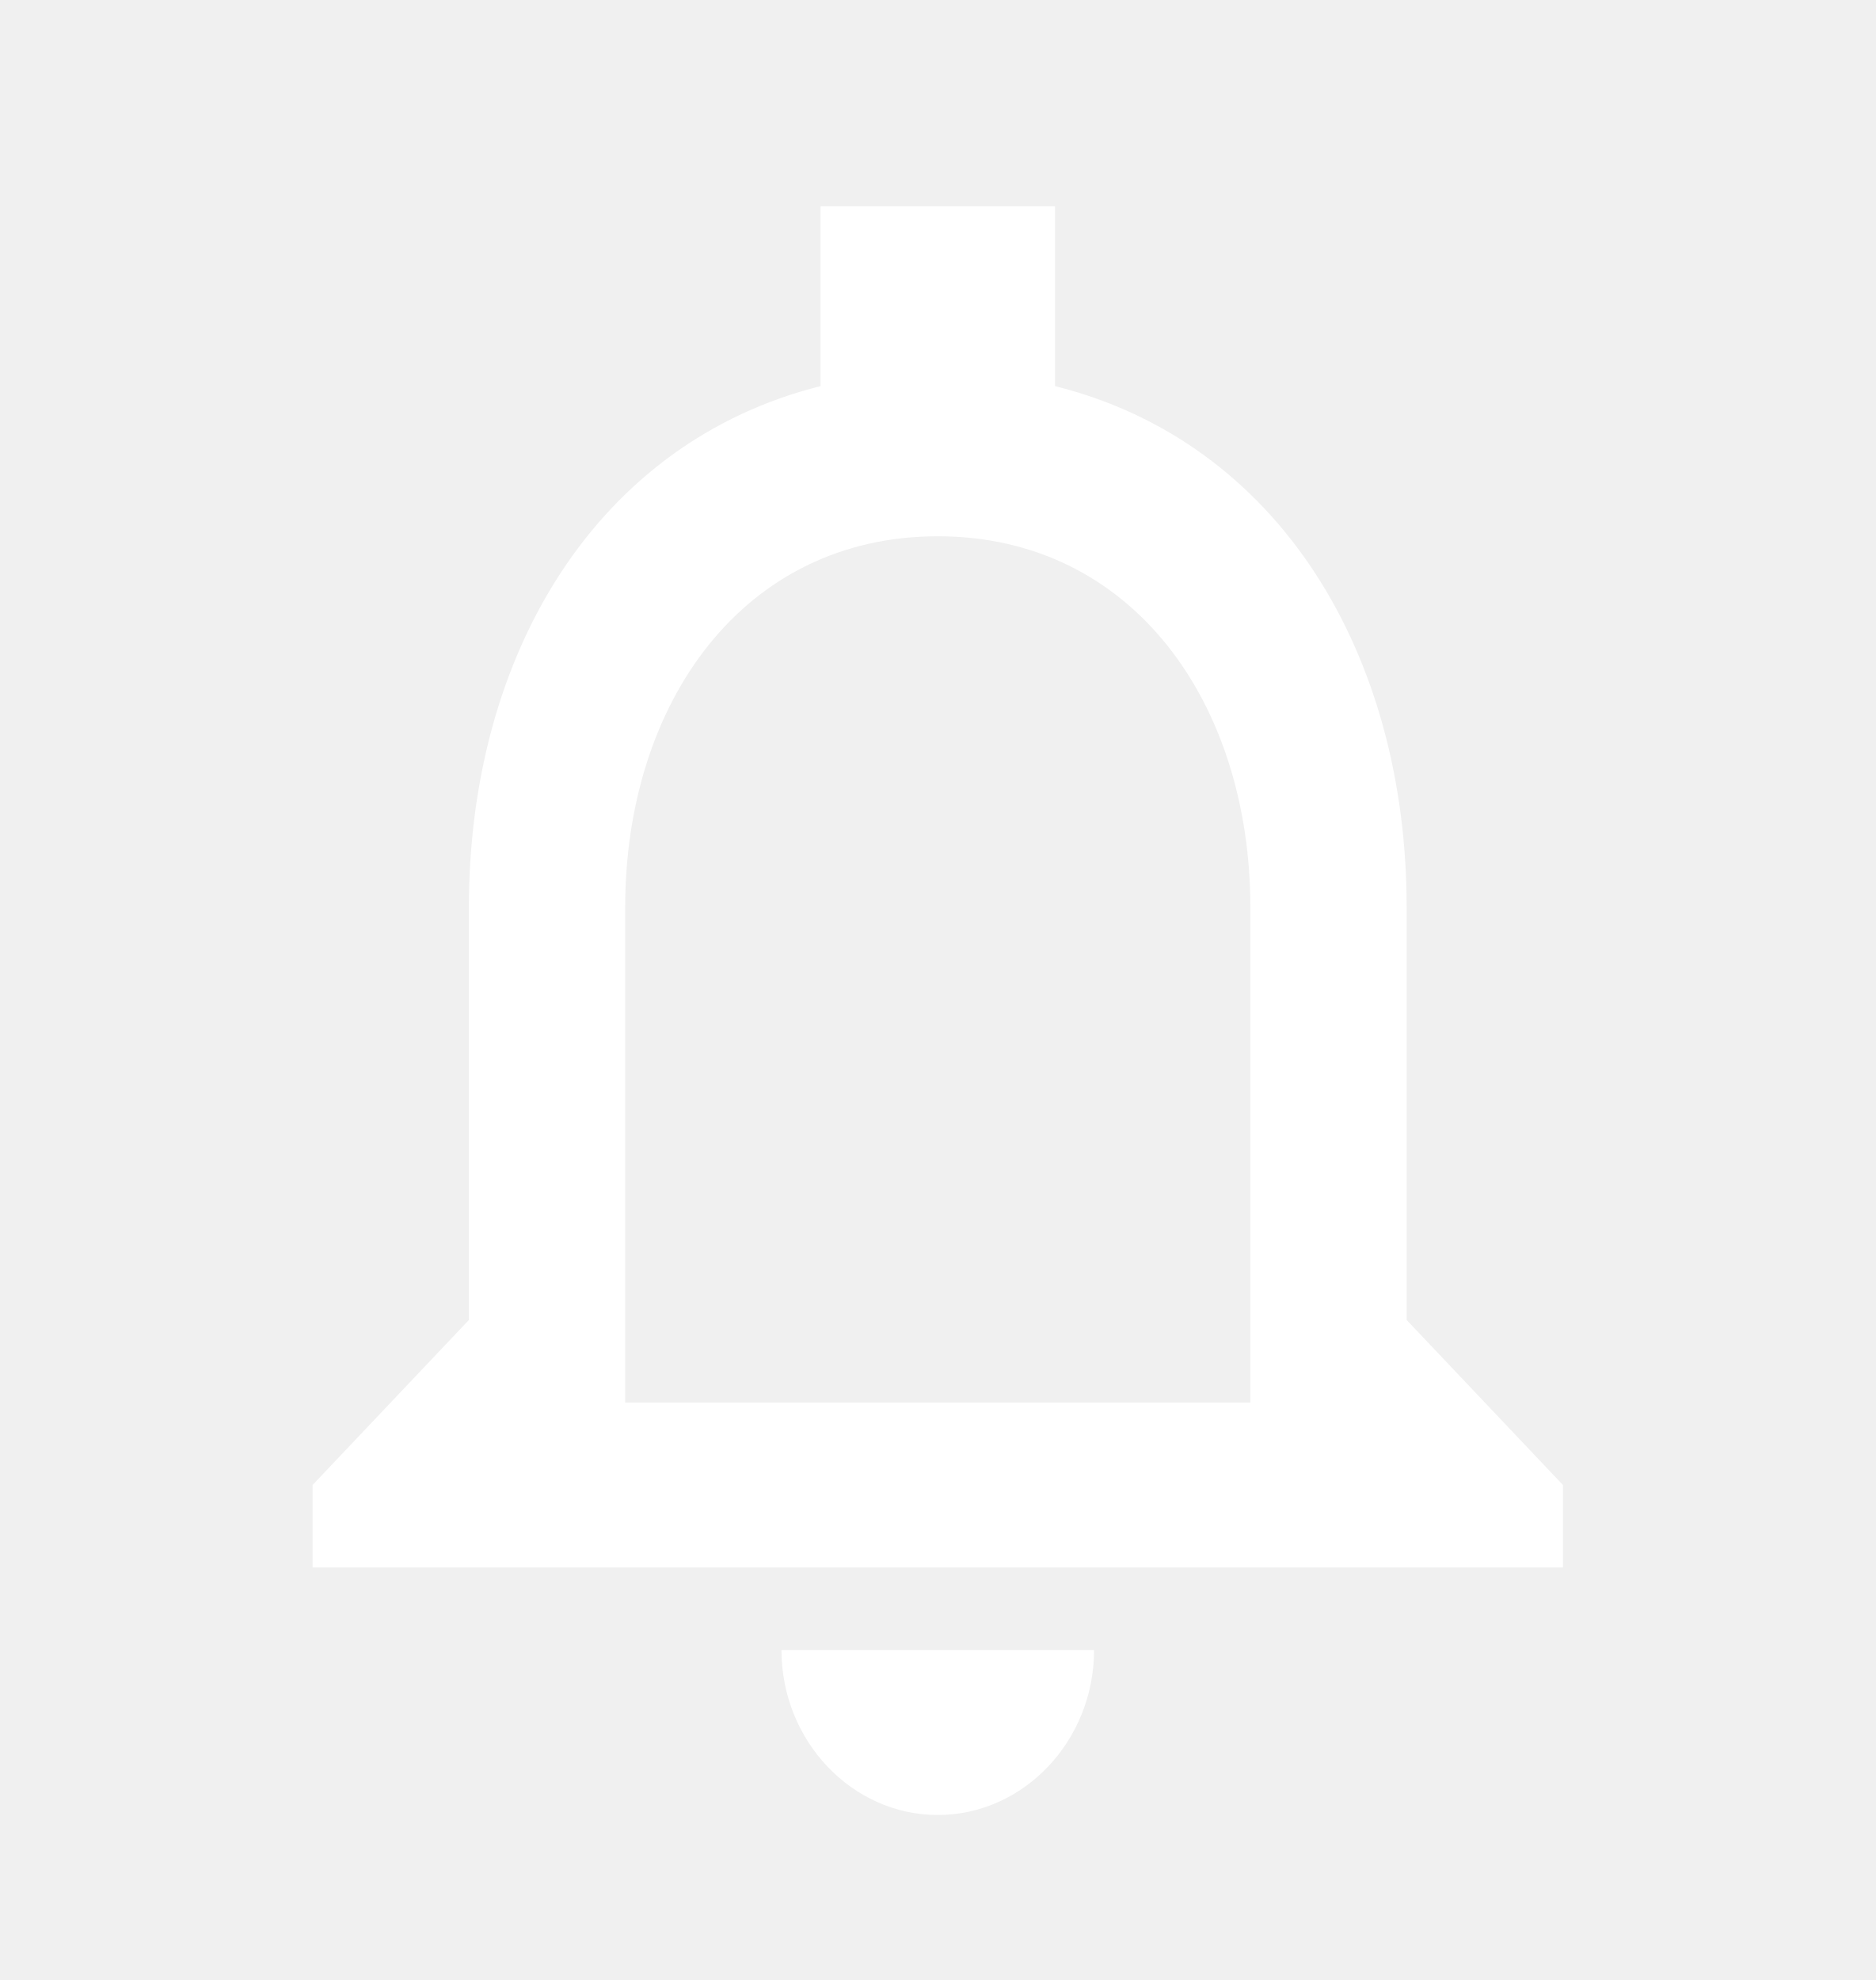
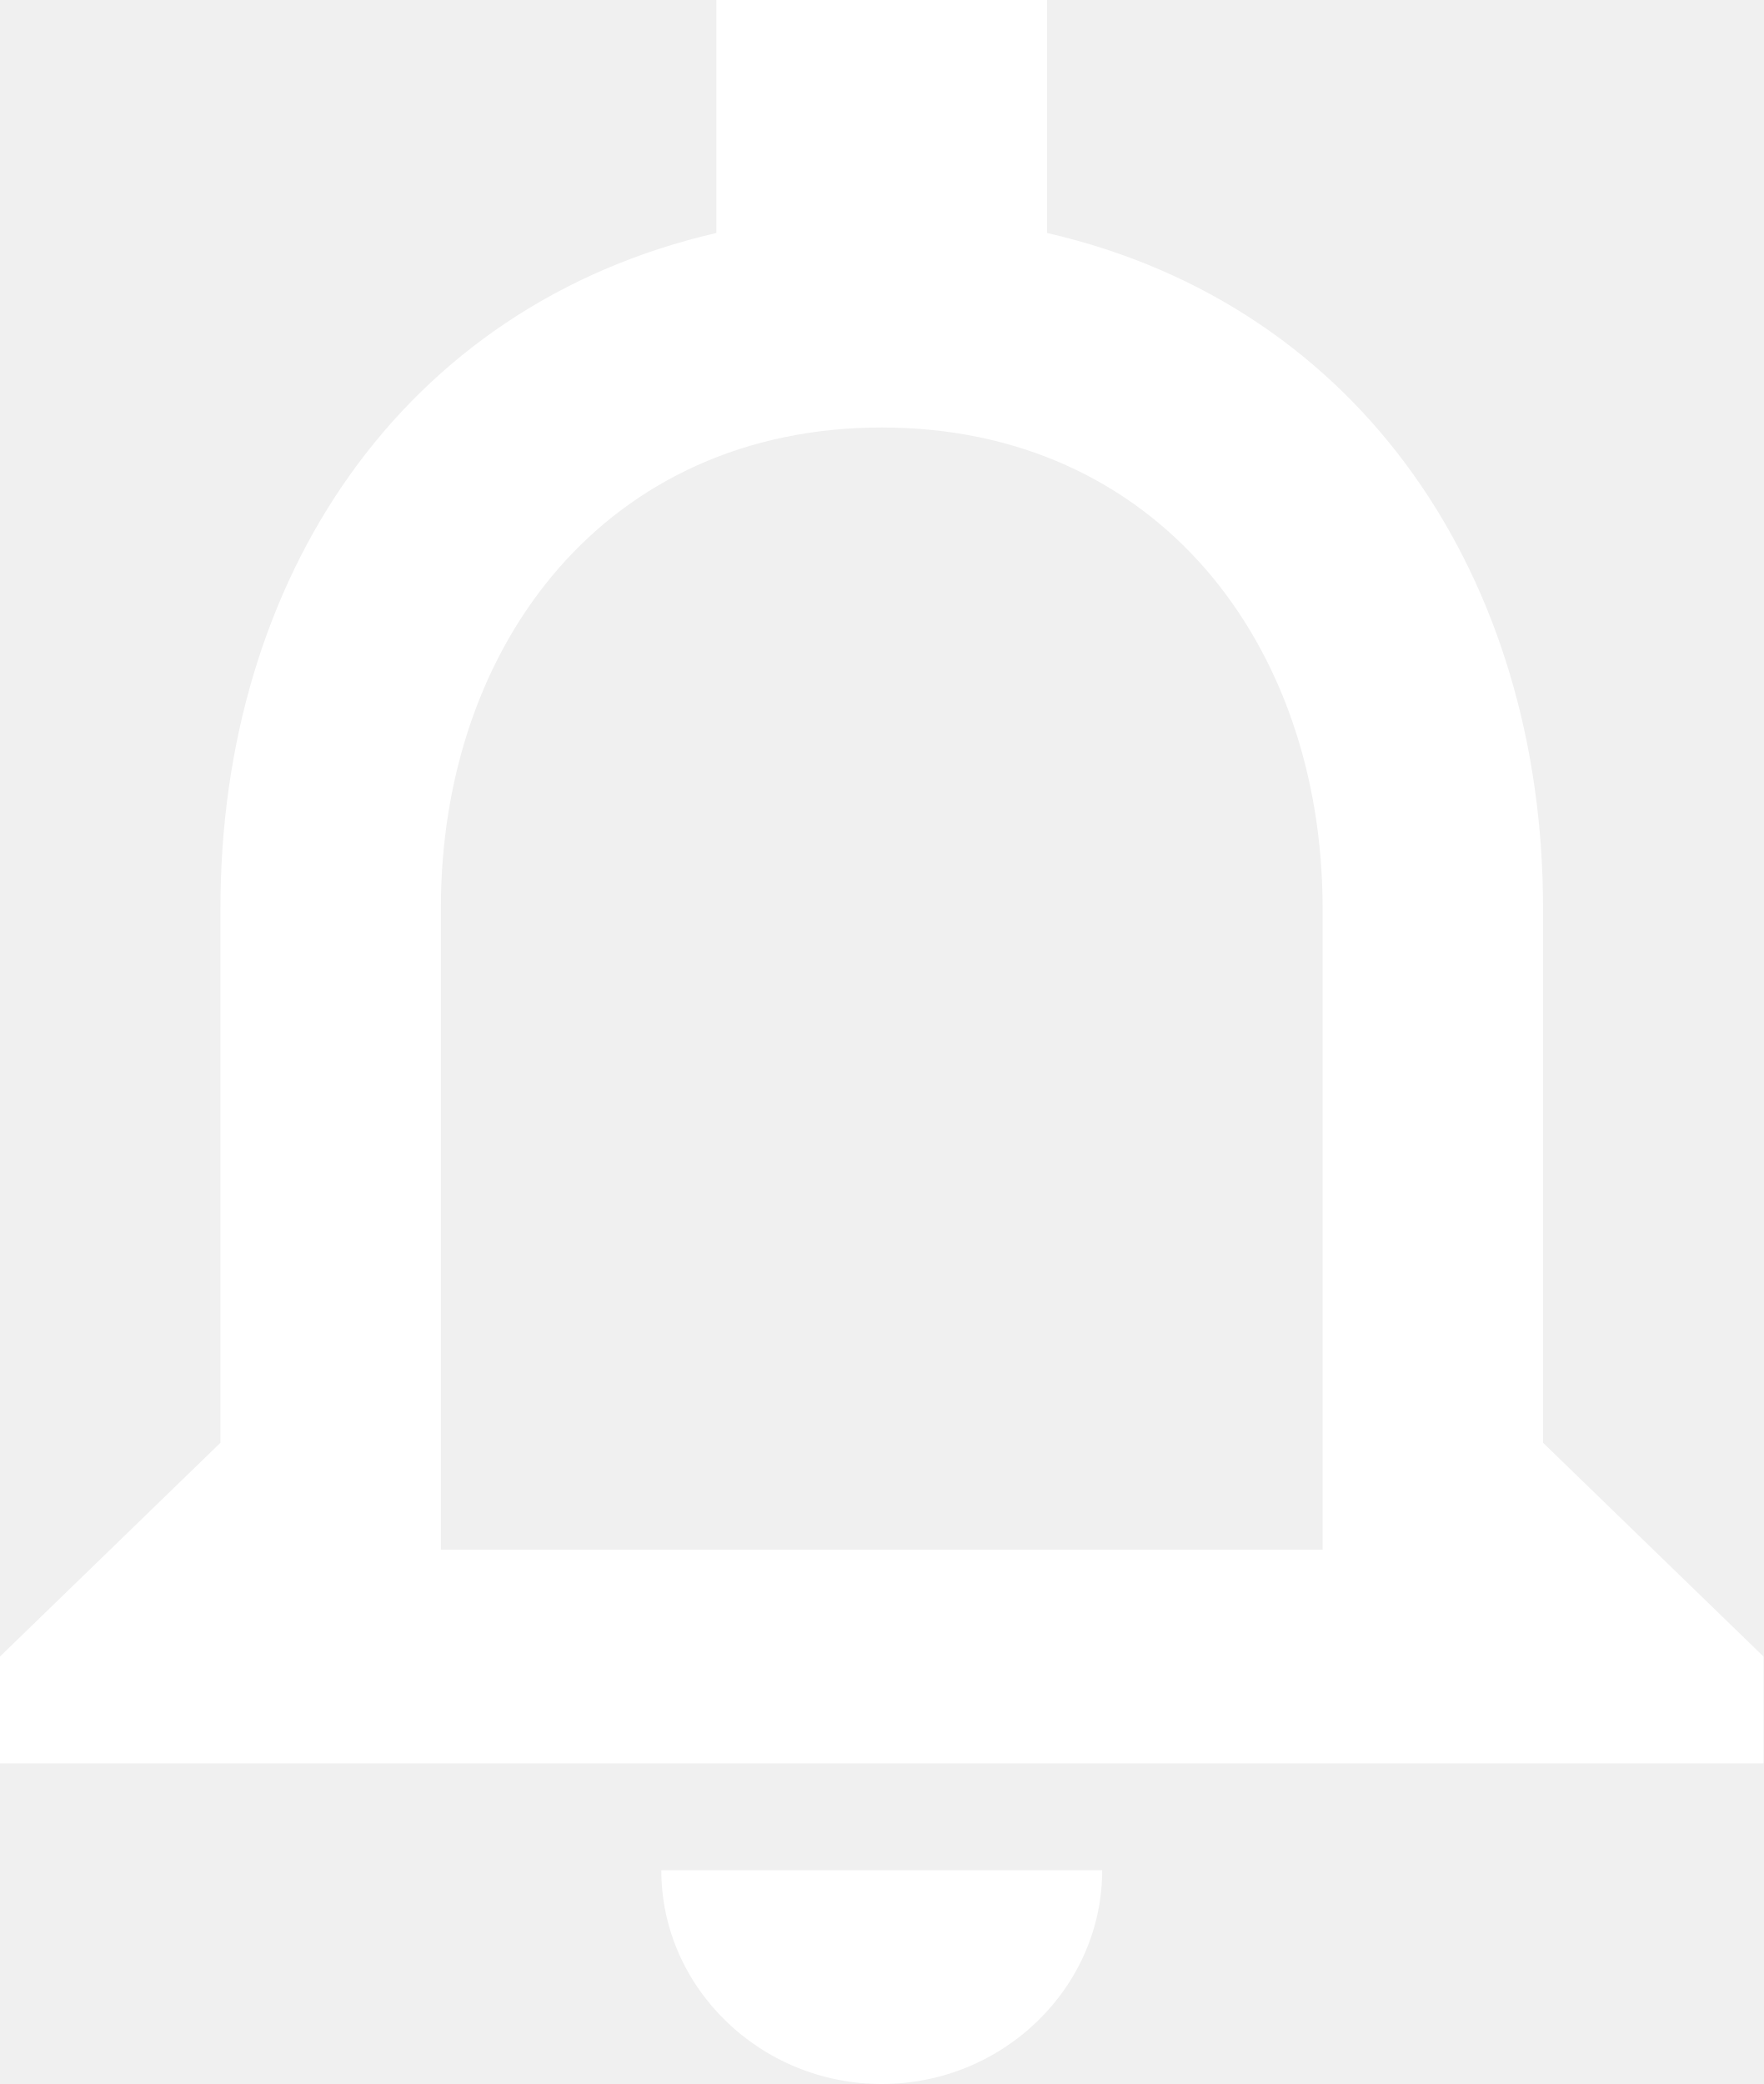
- <svg xmlns="http://www.w3.org/2000/svg" width="36" height="38" viewBox="0 0 36 38" fill="none">
-   <path d="M18 34.833C19.65 34.833 21 33.408 21 31.667H15C15 33.408 16.35 34.833 18 34.833ZM27 25.333V17.417C27 12.556 24.555 8.487 20.25 7.41V3.958H15.75V7.41C11.46 8.487 9 12.54 9 17.417V25.333L6 28.5V30.083H30V28.5L27 25.333ZM24 26.917H12V17.417C12 13.49 14.265 10.292 18 10.292C21.735 10.292 24 13.49 24 17.417V26.917Z" fill="white" />
+ <svg xmlns="http://www.w3.org/2000/svg" width="33" height="39" viewBox="0 0 33 39" fill="none">
+   <path d="M16.5 39C18.769 39 20.625 37.2 20.625 35H12.375C12.375 37.2 14.231 39 16.5 39ZM28.875 27V17C28.875 10.86 25.513 5.72 19.594 4.36V0H13.406V4.36C7.508 5.72 4.125 10.84 4.125 17V27L0 31V33H33V31L28.875 27ZM24.75 29H8.25V17C8.25 12.04 11.364 8 16.5 8C21.636 8 24.75 12.04 24.75 17V29Z" fill="white" />
</svg>
